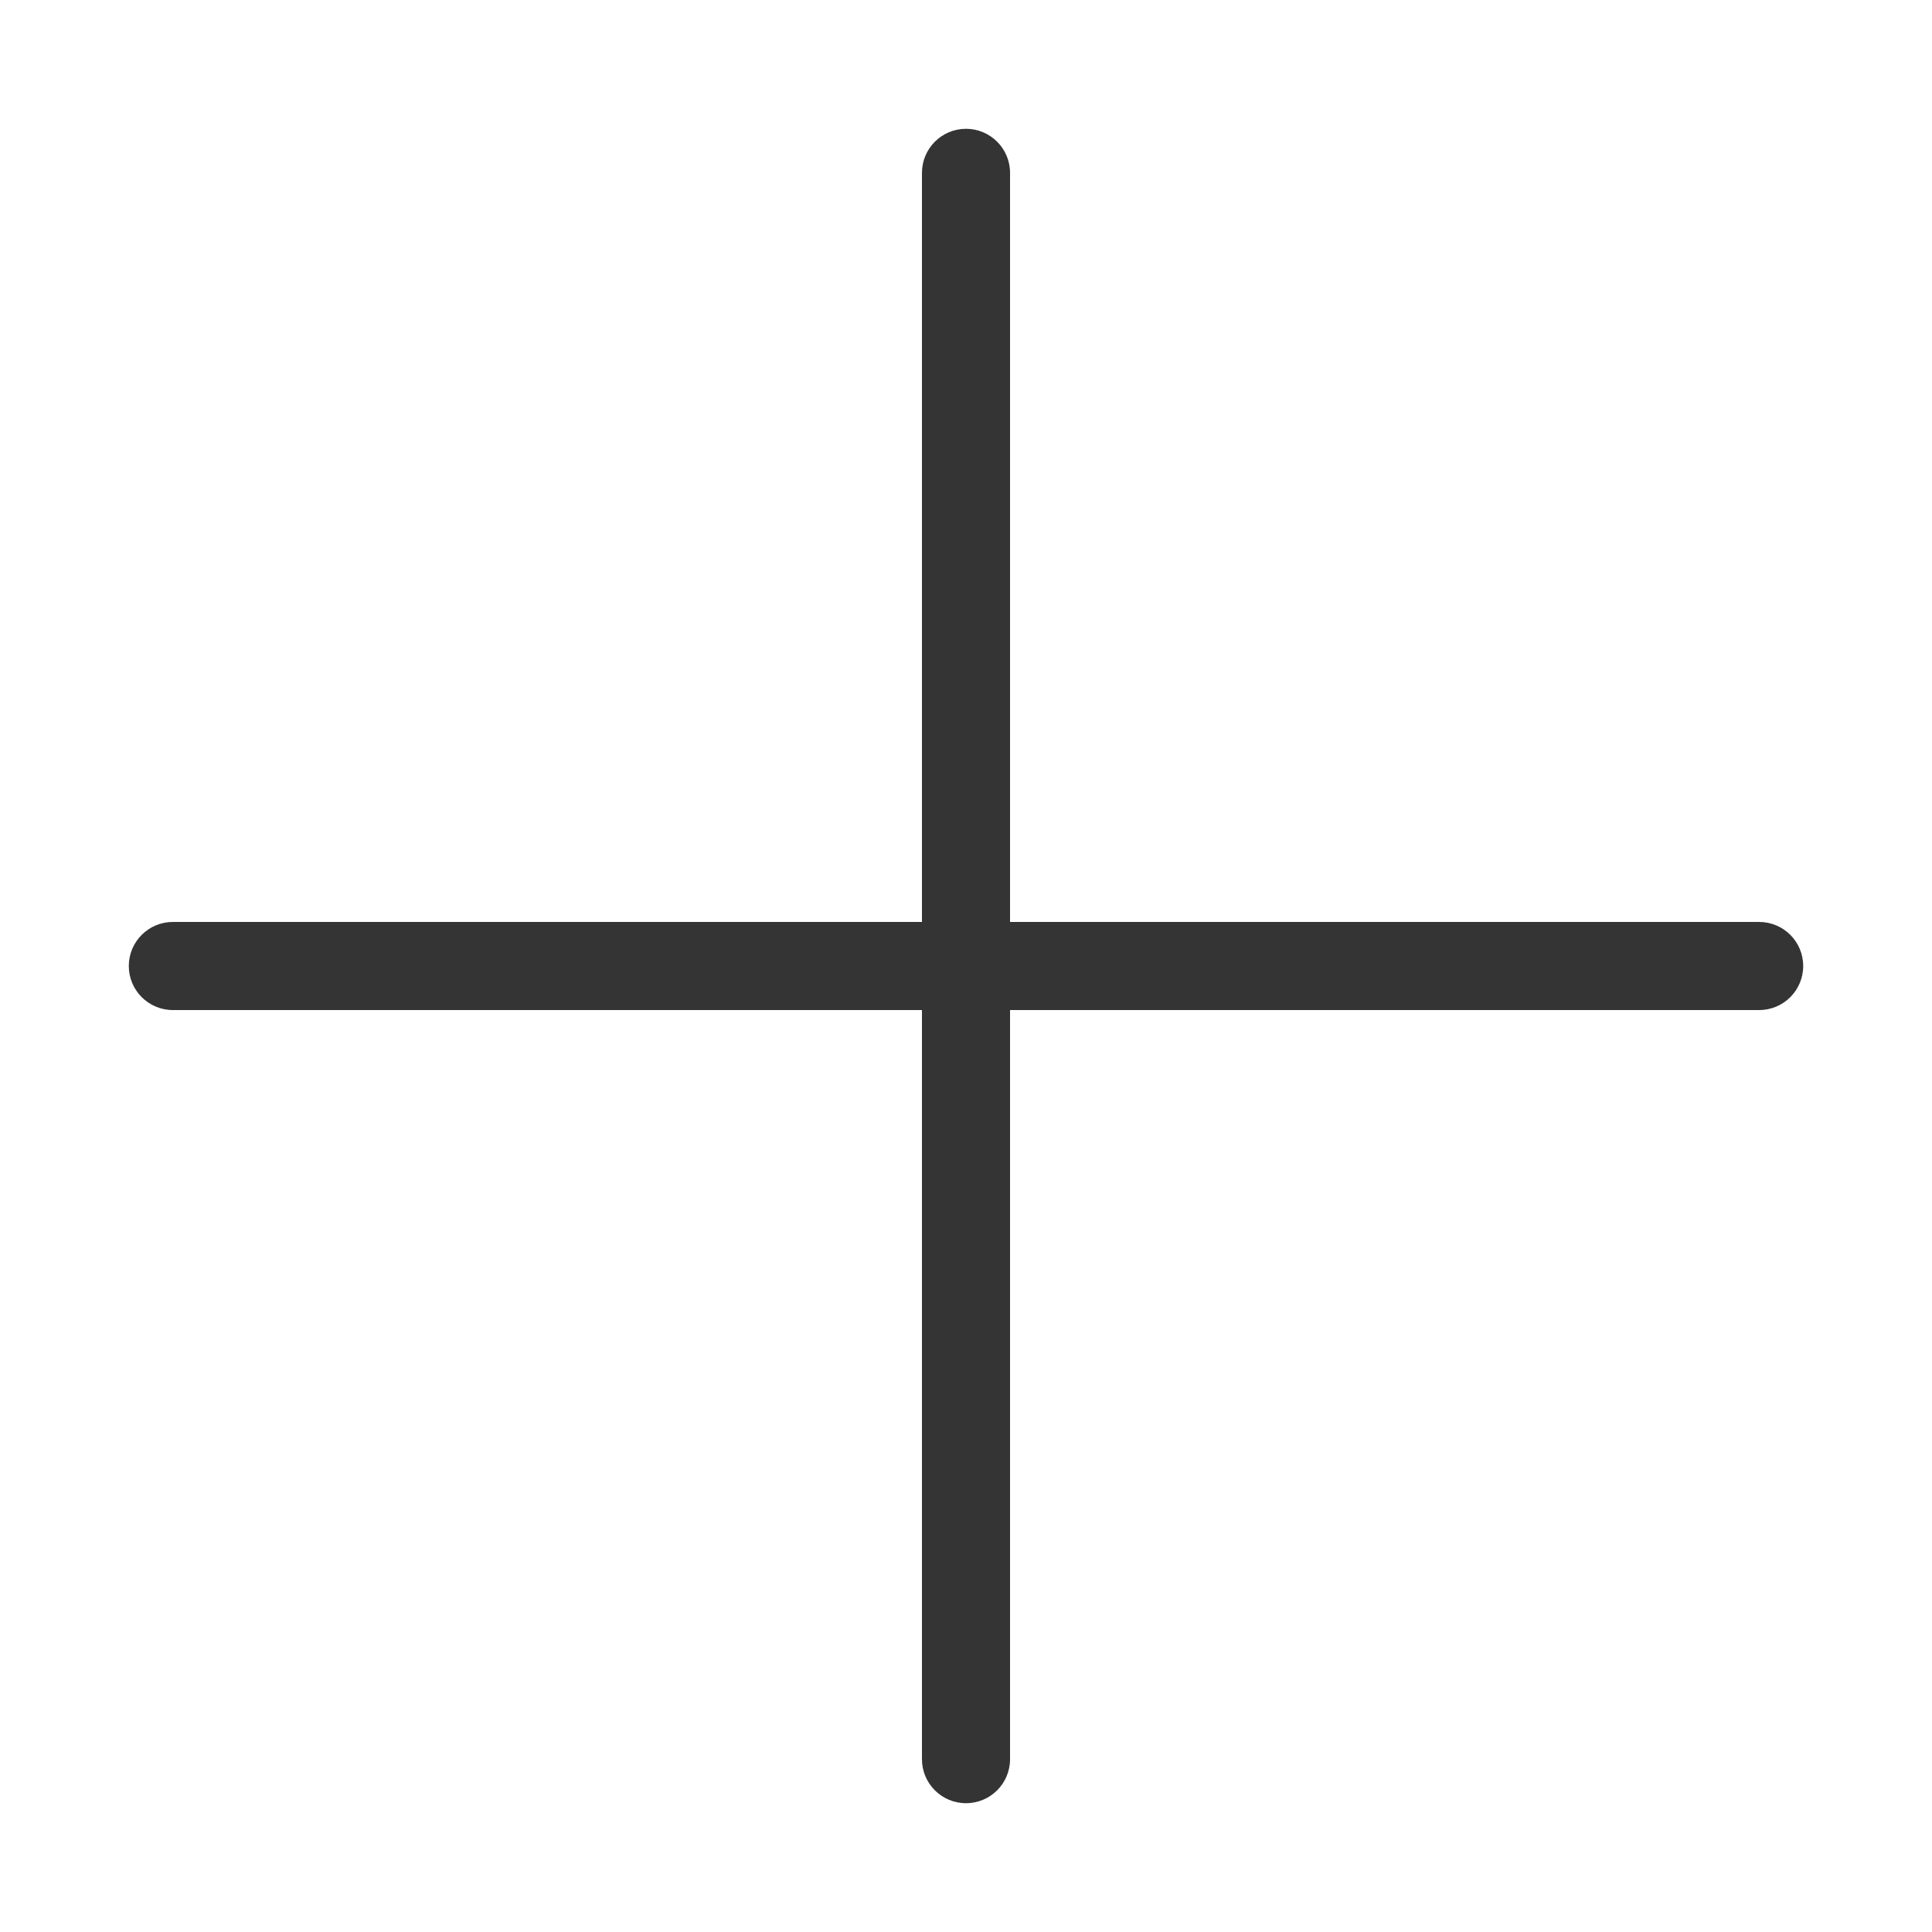
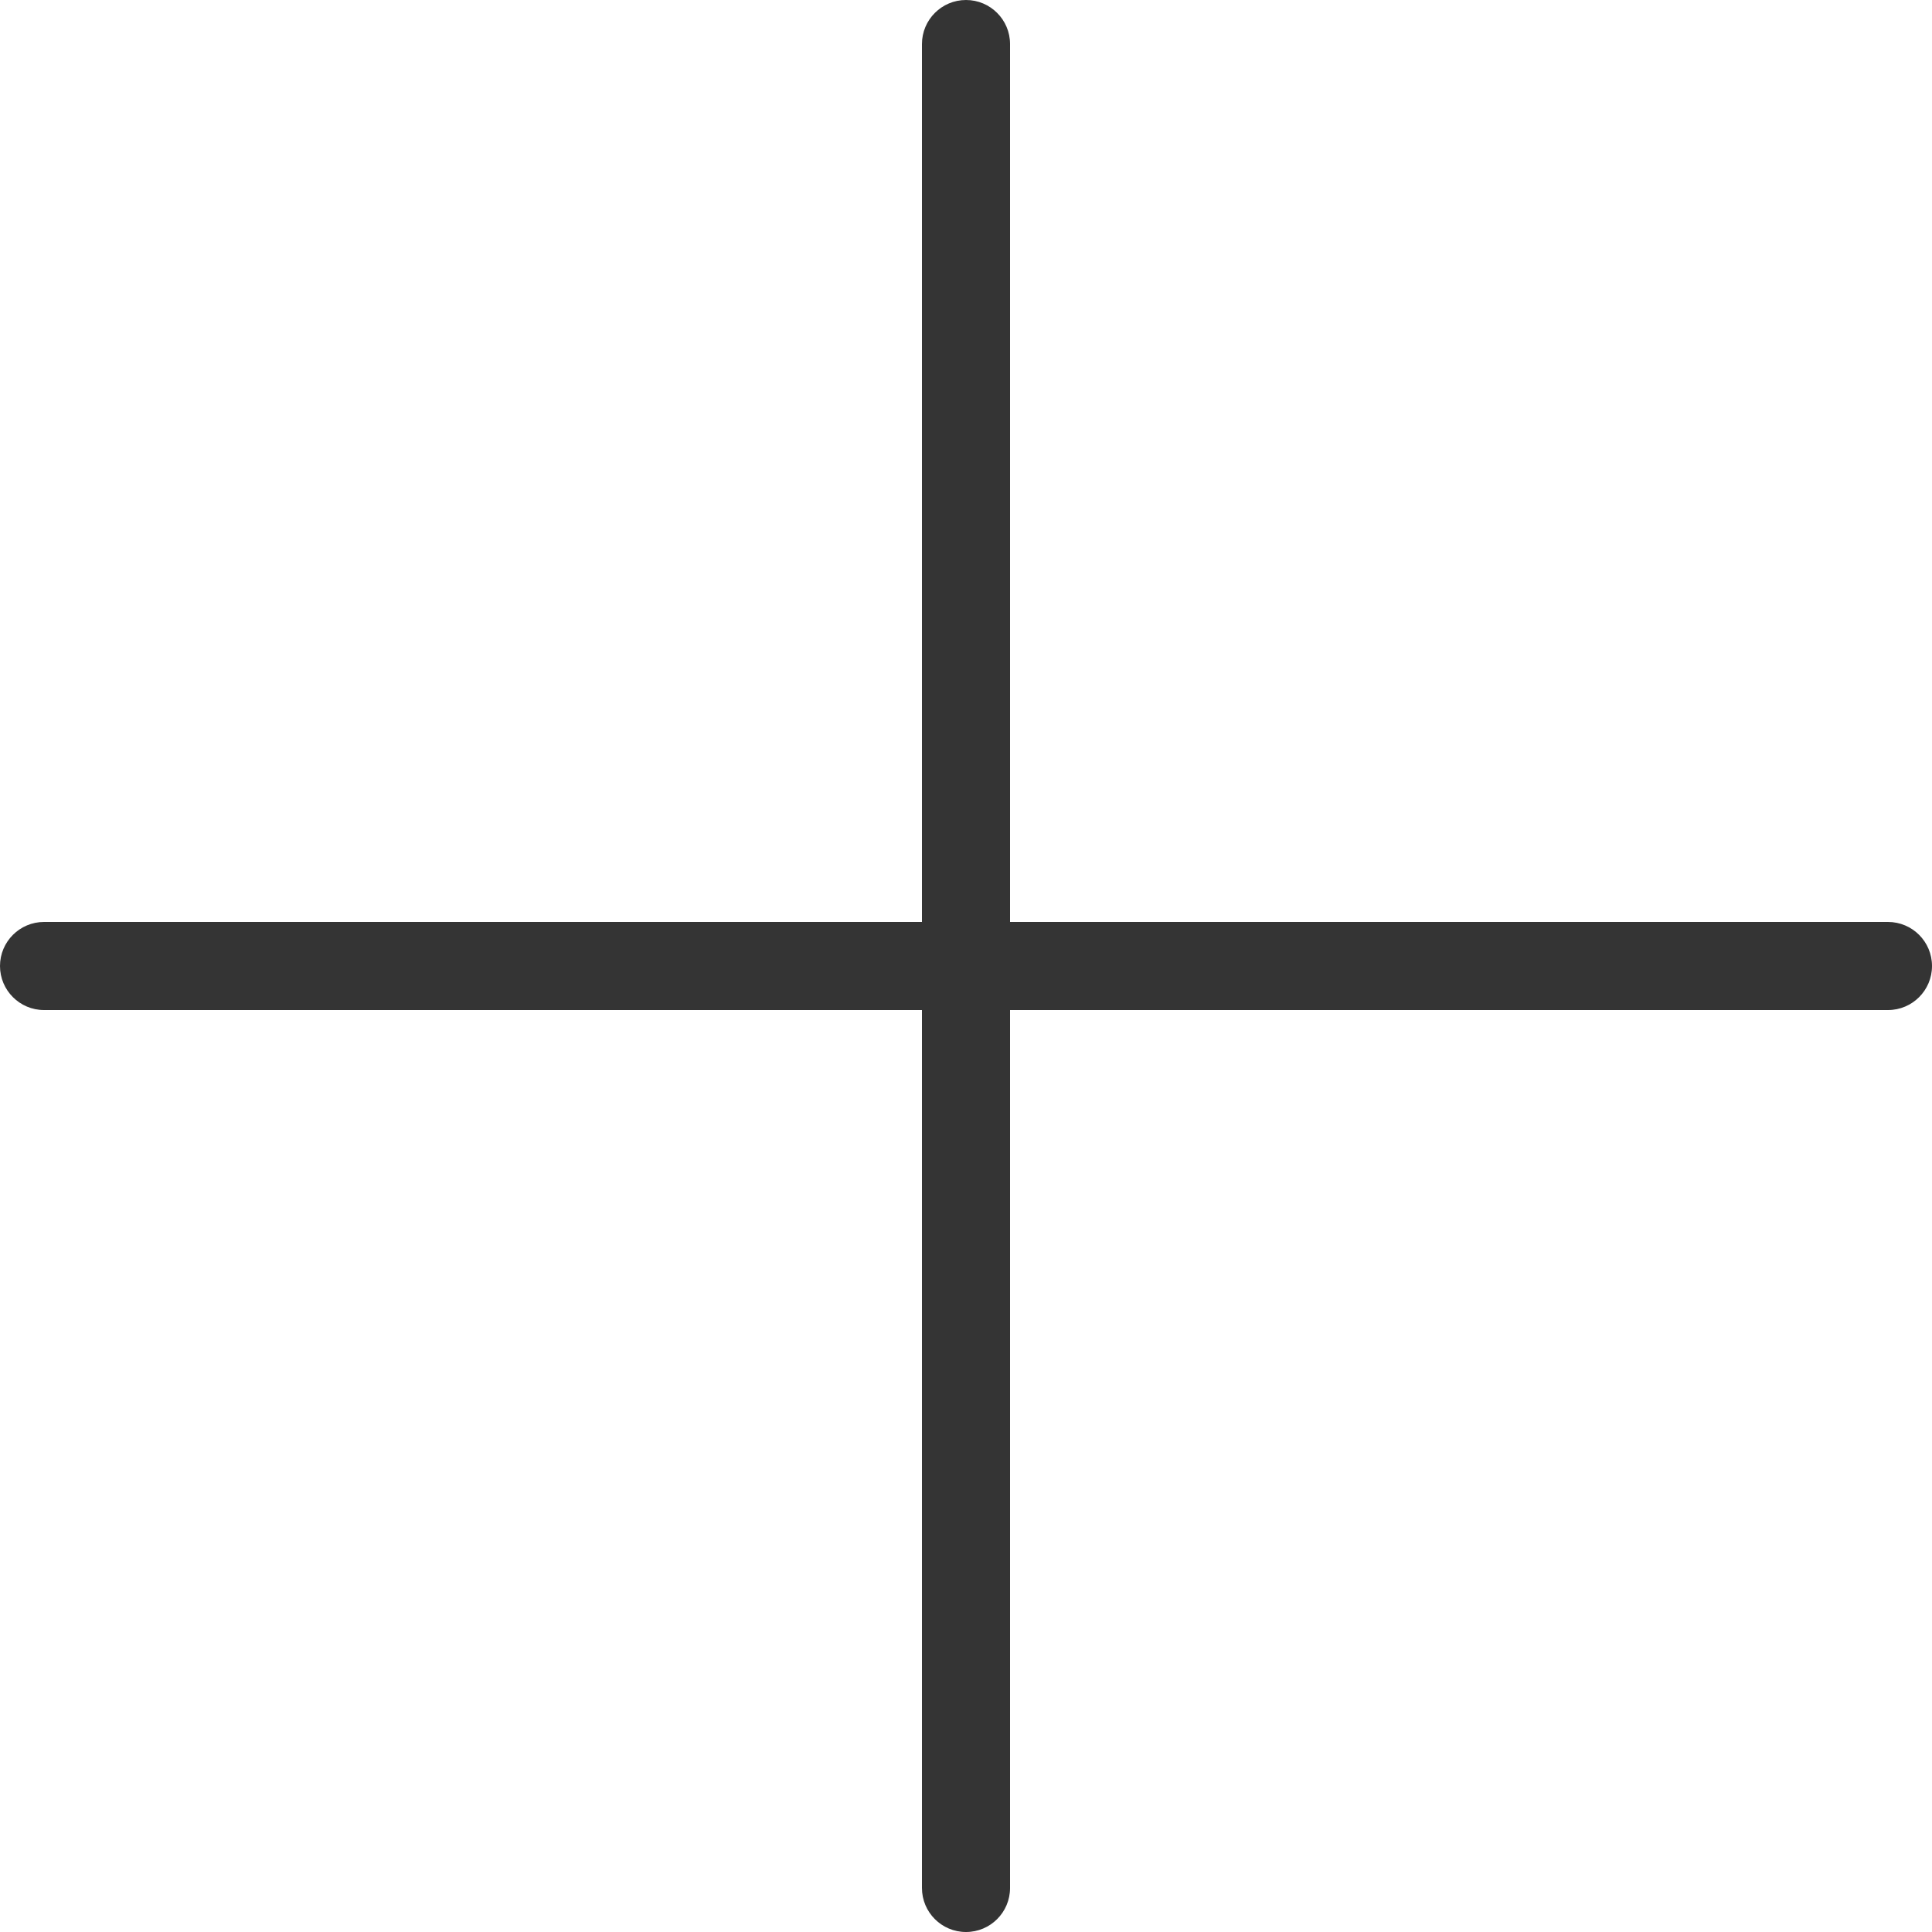
<svg xmlns="http://www.w3.org/2000/svg" width="30" height="30" viewBox="0 0 30 30" fill="none">
-   <g id="add">
-     <path id="Vector" d="M27.316 14.316H15.684V2.684C15.684 2.307 15.378 2 15 2C14.622 2 14.316 2.307 14.316 2.684V14.316H2.684C2.307 14.316 2 14.622 2 15C2 15.378 2.307 15.684 2.684 15.684H14.316V27.316C14.316 27.694 14.622 28 15 28C15.378 28 15.684 27.694 15.684 27.316V15.684H27.316C27.694 15.684 28 15.378 28 15C28 14.622 27.694 14.316 27.316 14.316Z" fill="#343434" />
-   </g>
+   <path id="Vector" d="M29.316 14.316H15.684V0.684C15.684 0.307 15.378 0 15 0C14.622 0 14.316 0.307 14.316 0.684V14.316H0.684C0.307 14.316 0 14.622 0 15C0 15.378 0.307 15.684 0.684 15.684H14.316V29.316C14.316 29.694 14.622 30 15 30C15.378 30 15.684 29.694 15.684 29.316V15.684H29.316C29.694 15.684 30 15.378 30 15C30 14.622 29.694 14.316 29.316 14.316Z" fill="#343434" />
</svg>
